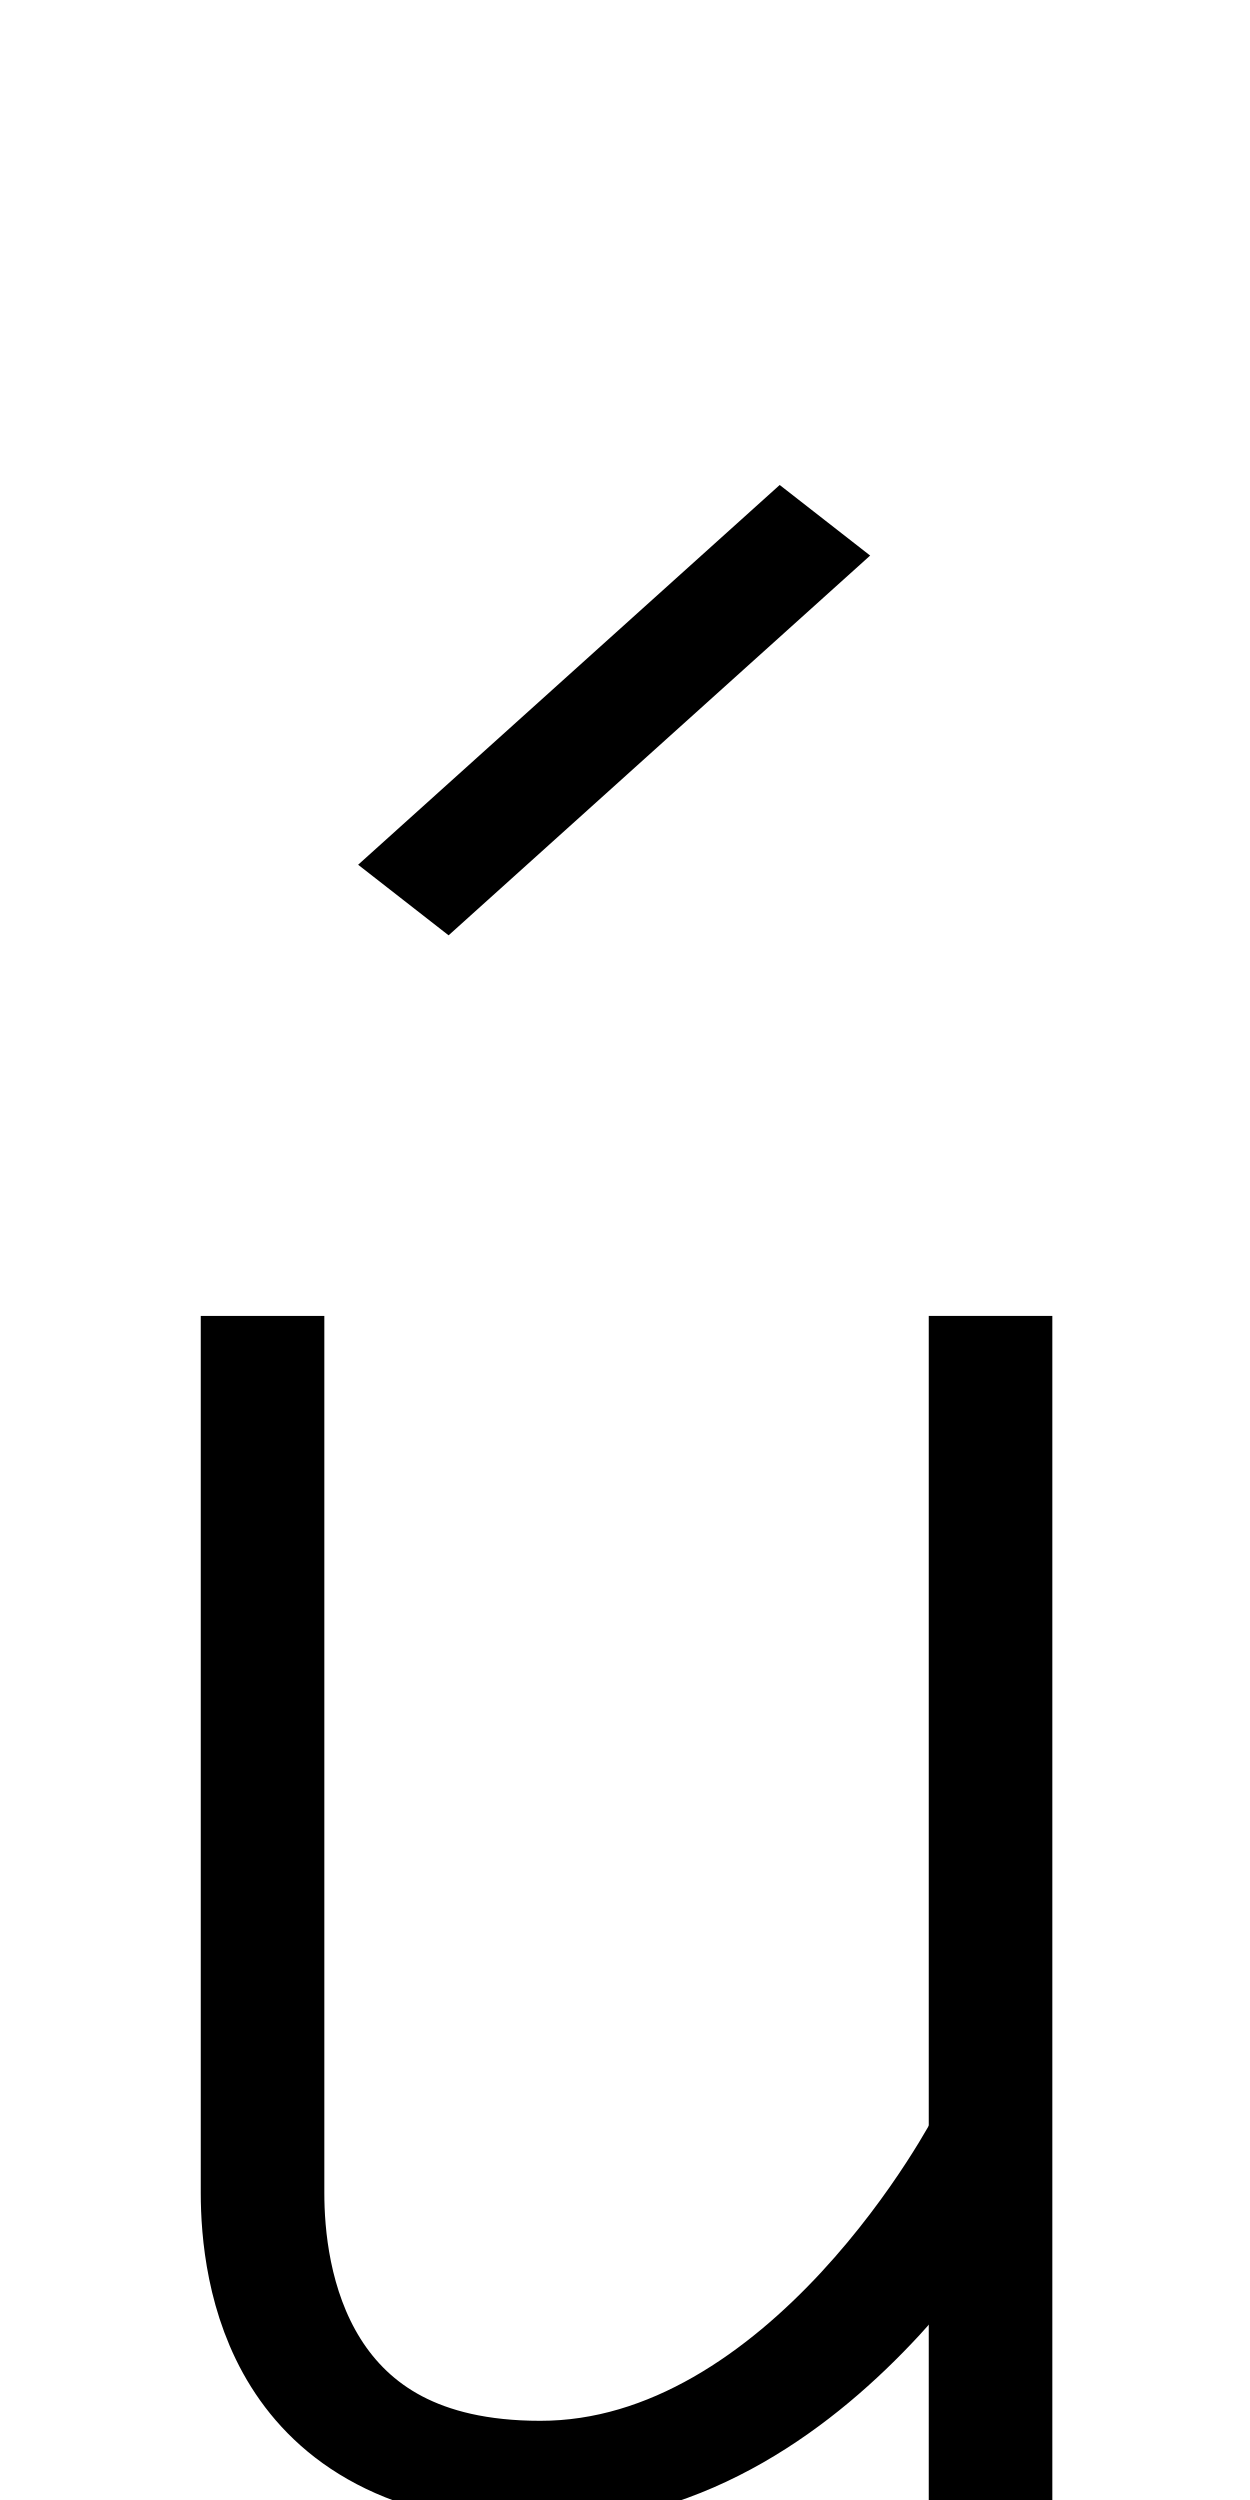
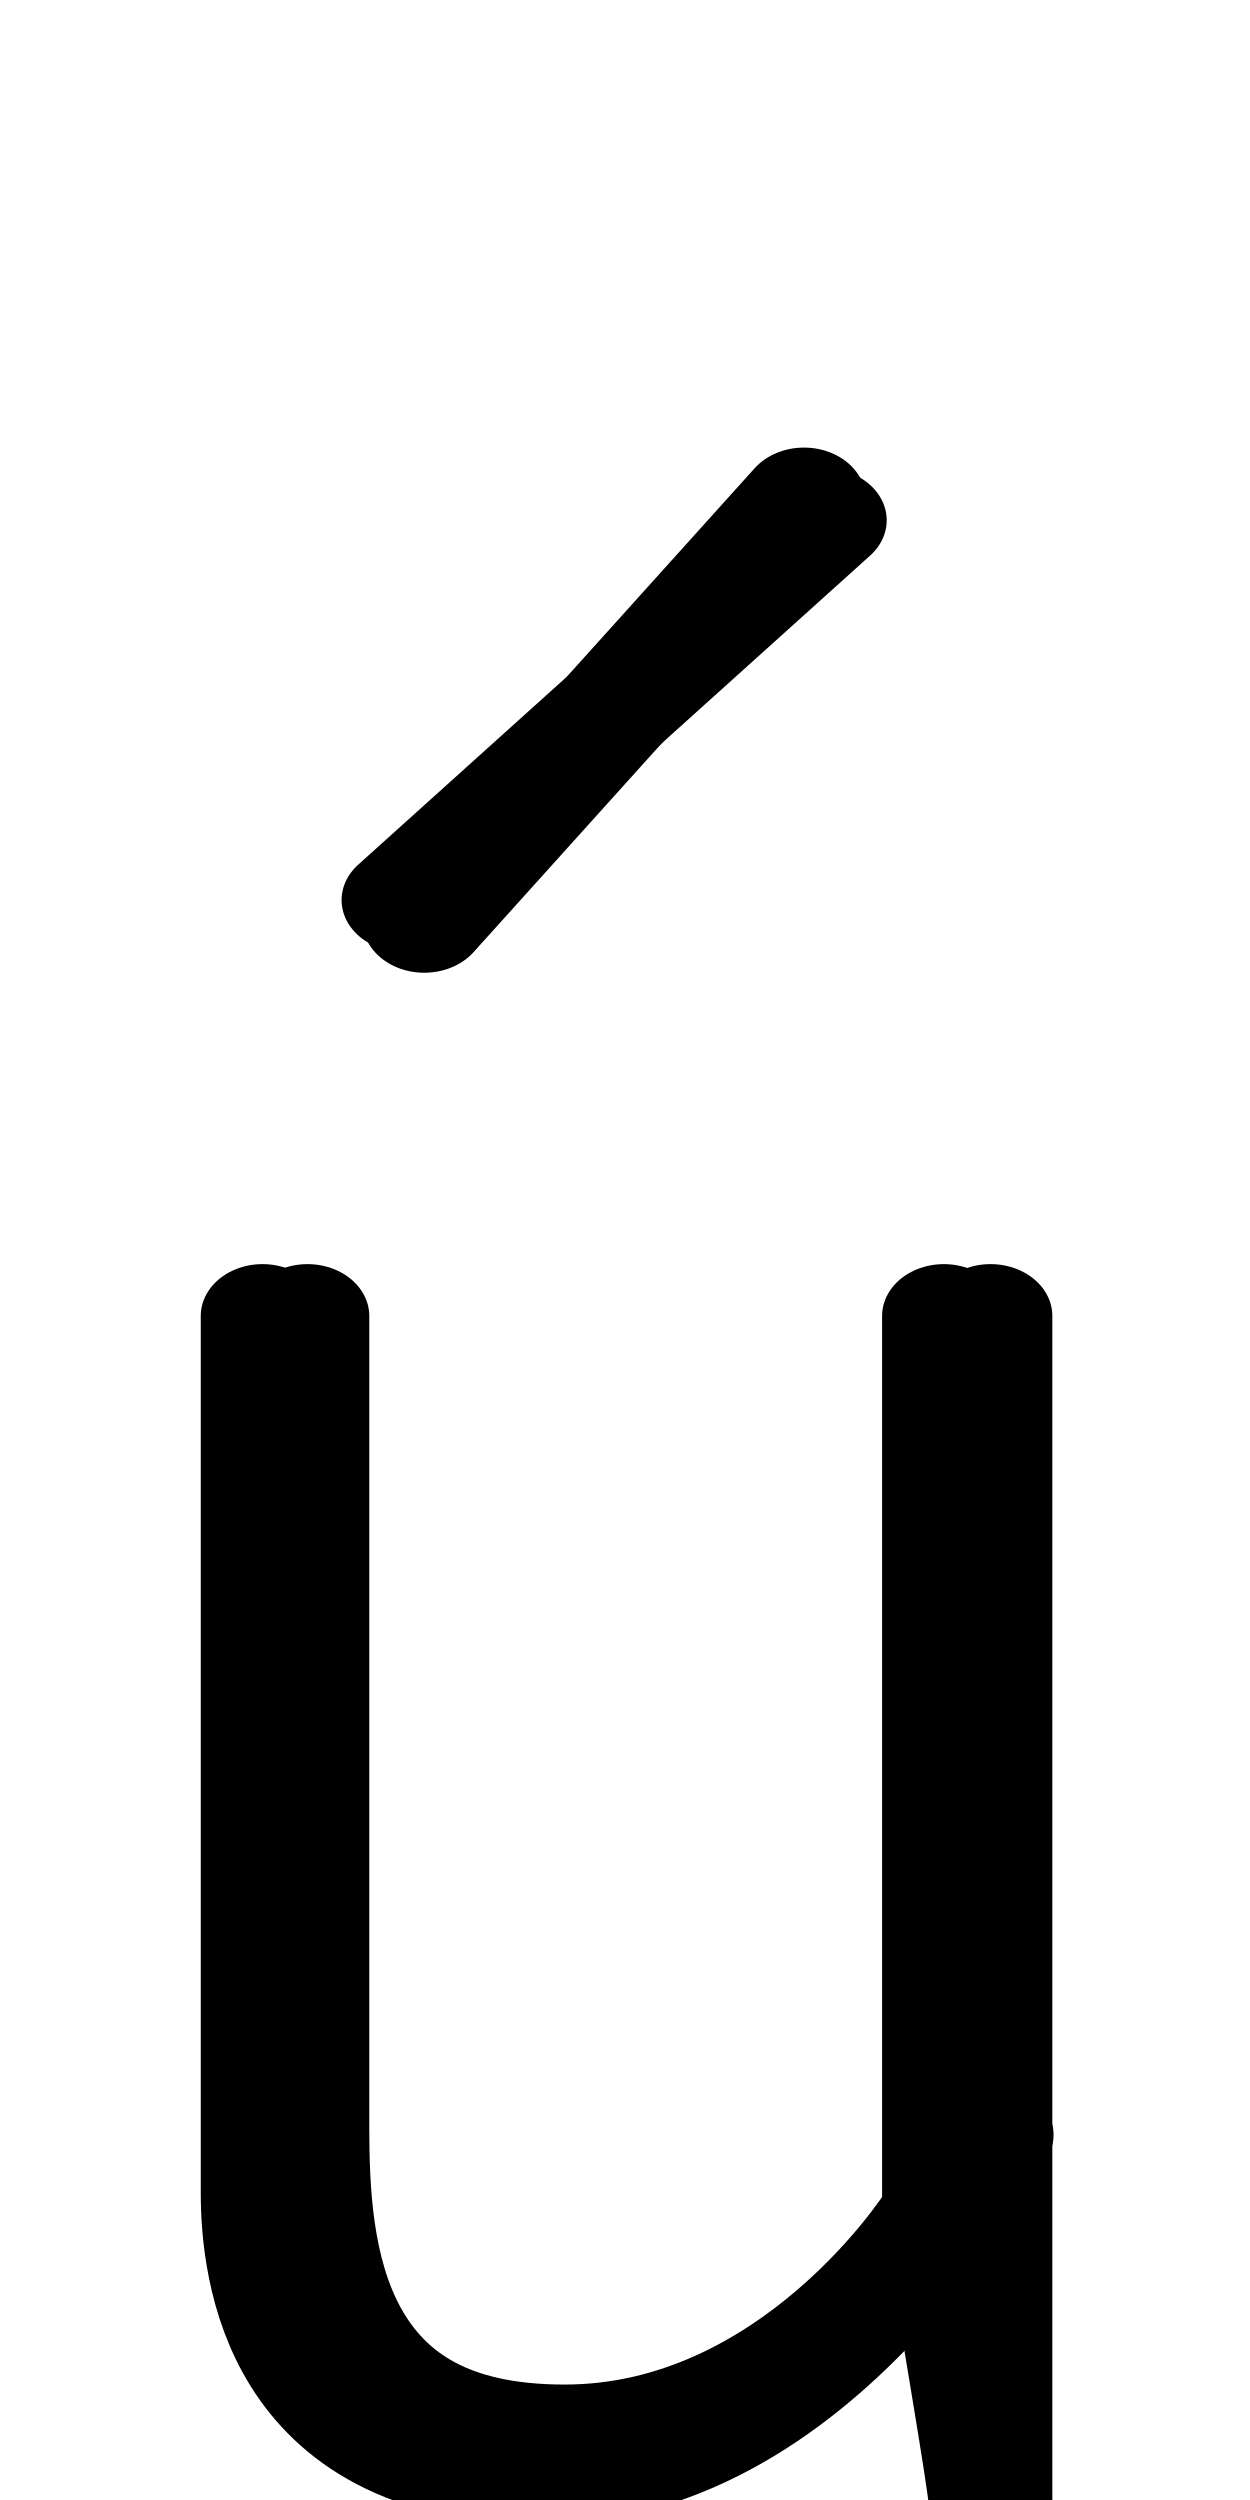
<svg xmlns="http://www.w3.org/2000/svg" version="1.1" viewBox="0 -288 1024 2048" id="svg6" width="1024" height="2048">
  <defs id="defs10" />
  <g id="layer2">
    <g id="g4521" transform="matrix(1.012267,0,0,0.8486777,-6.339638,269.3537)">
-       <path class="ext" id="path5236-7-5-3-1" d="m 807.881,613.479 v 134.827 808.726 L 807.881,1760" style="display: inline; fill: none; fill-rule: evenodd; stroke: rgb(0, 0, 0); stroke-width: 100; stroke-linecap: butt; stroke-linejoin: miter; stroke-miterlimit: 4; stroke-dasharray: none; stroke-opacity: 1;" />
-       <path class="ext" id="path147-2-2-1-6-0" d="m 808.887,1403.99 c 0,0 -140.424,326.01 -365.346,326.01 C 237.174,1730 218.731,1537.41 218.731,1460.024 V 613.479" style="display: inline; fill: none; fill-rule: evenodd; stroke: rgb(0, 0, 0); stroke-width: 100; stroke-linecap: butt; stroke-linejoin: miter; stroke-miterlimit: 4; stroke-dasharray: none; stroke-opacity: 1;" />
-       <path style="fill: none; fill-rule: evenodd; stroke: rgb(0, 0, 0); stroke-width: 100; stroke-linecap: butt; stroke-linejoin: miter; stroke-miterlimit: 4; stroke-dasharray: none; stroke-opacity: 1;" d="M 332.692,212.041 673.845,-154.529" id="path5200-6" class="ext" />
+       <path class="int" id="path5236-3-9-6" d="M 770.111,613.479 V 1477.933 C 782.701,1571.955 807.881,1745.138 807.881,1760" style="display: inline; fill: none; fill-rule: evenodd; stroke: rgb(0, 0, 0); stroke-width: 100; stroke-linecap: round; stroke-linejoin: bevel; stroke-miterlimit: 4; stroke-dasharray: none; stroke-opacity: 1;" />
+       <path class="ext" id="path5236-7-5-3-1" d="m 807.881,613.479 v 134.827 808.726 L 807.881,1760" style="display: inline; fill: none; fill-rule: evenodd; stroke: rgb(0, 0, 0); stroke-width: 100; stroke-linecap: round; stroke-linejoin: bevel; stroke-miterlimit: 4; stroke-dasharray: none; stroke-opacity: 1;" />
+       <path class="ext" id="path147-2-2-1-6-0" d="m 808.887,1403.99 c 0,0 -140.424,326.01 -365.346,326.01 C 237.174,1730 218.731,1537.41 218.731,1460.024 V 613.479" style="display: inline; fill: none; fill-rule: evenodd; stroke: rgb(0, 0, 0); stroke-width: 100; stroke-linecap: round; stroke-linejoin: bevel; stroke-miterlimit: 4; stroke-dasharray: none; stroke-opacity: 1;" />
+       <path class="int" id="path147-6-9-9-2-06-6" d="m 768.257,1480.471 c 0,0 -112.229,214.529 -305.19,214.529 -197.009,0 -207.96,-175.2 -207.96,-299.689 V 613.479" style="display: inline; fill: none; fill-rule: evenodd; stroke: rgb(0, 0, 0); stroke-width: 100; stroke-linecap: round; stroke-linejoin: bevel; stroke-miterlimit: 4; stroke-dasharray: none; stroke-opacity: 1;" />
+       <path style="fill: none; fill-rule: evenodd; stroke: rgb(0, 0, 0); stroke-width: 100; stroke-linecap: round; stroke-linejoin: bevel; stroke-miterlimit: 4; stroke-dasharray: none; stroke-opacity: 1;" d="m 349.604,232.213 307.33,-406.913" id="path5200" class="int" />
+       <path style="fill: none; fill-rule: evenodd; stroke: rgb(0, 0, 0); stroke-width: 100; stroke-linecap: round; stroke-linejoin: bevel; stroke-miterlimit: 4; stroke-dasharray: none; stroke-opacity: 1;" d="M 332.692,212.041 673.845,-154.529" id="path5200-6" class="ext" />
    </g>
  </g>
</svg>
